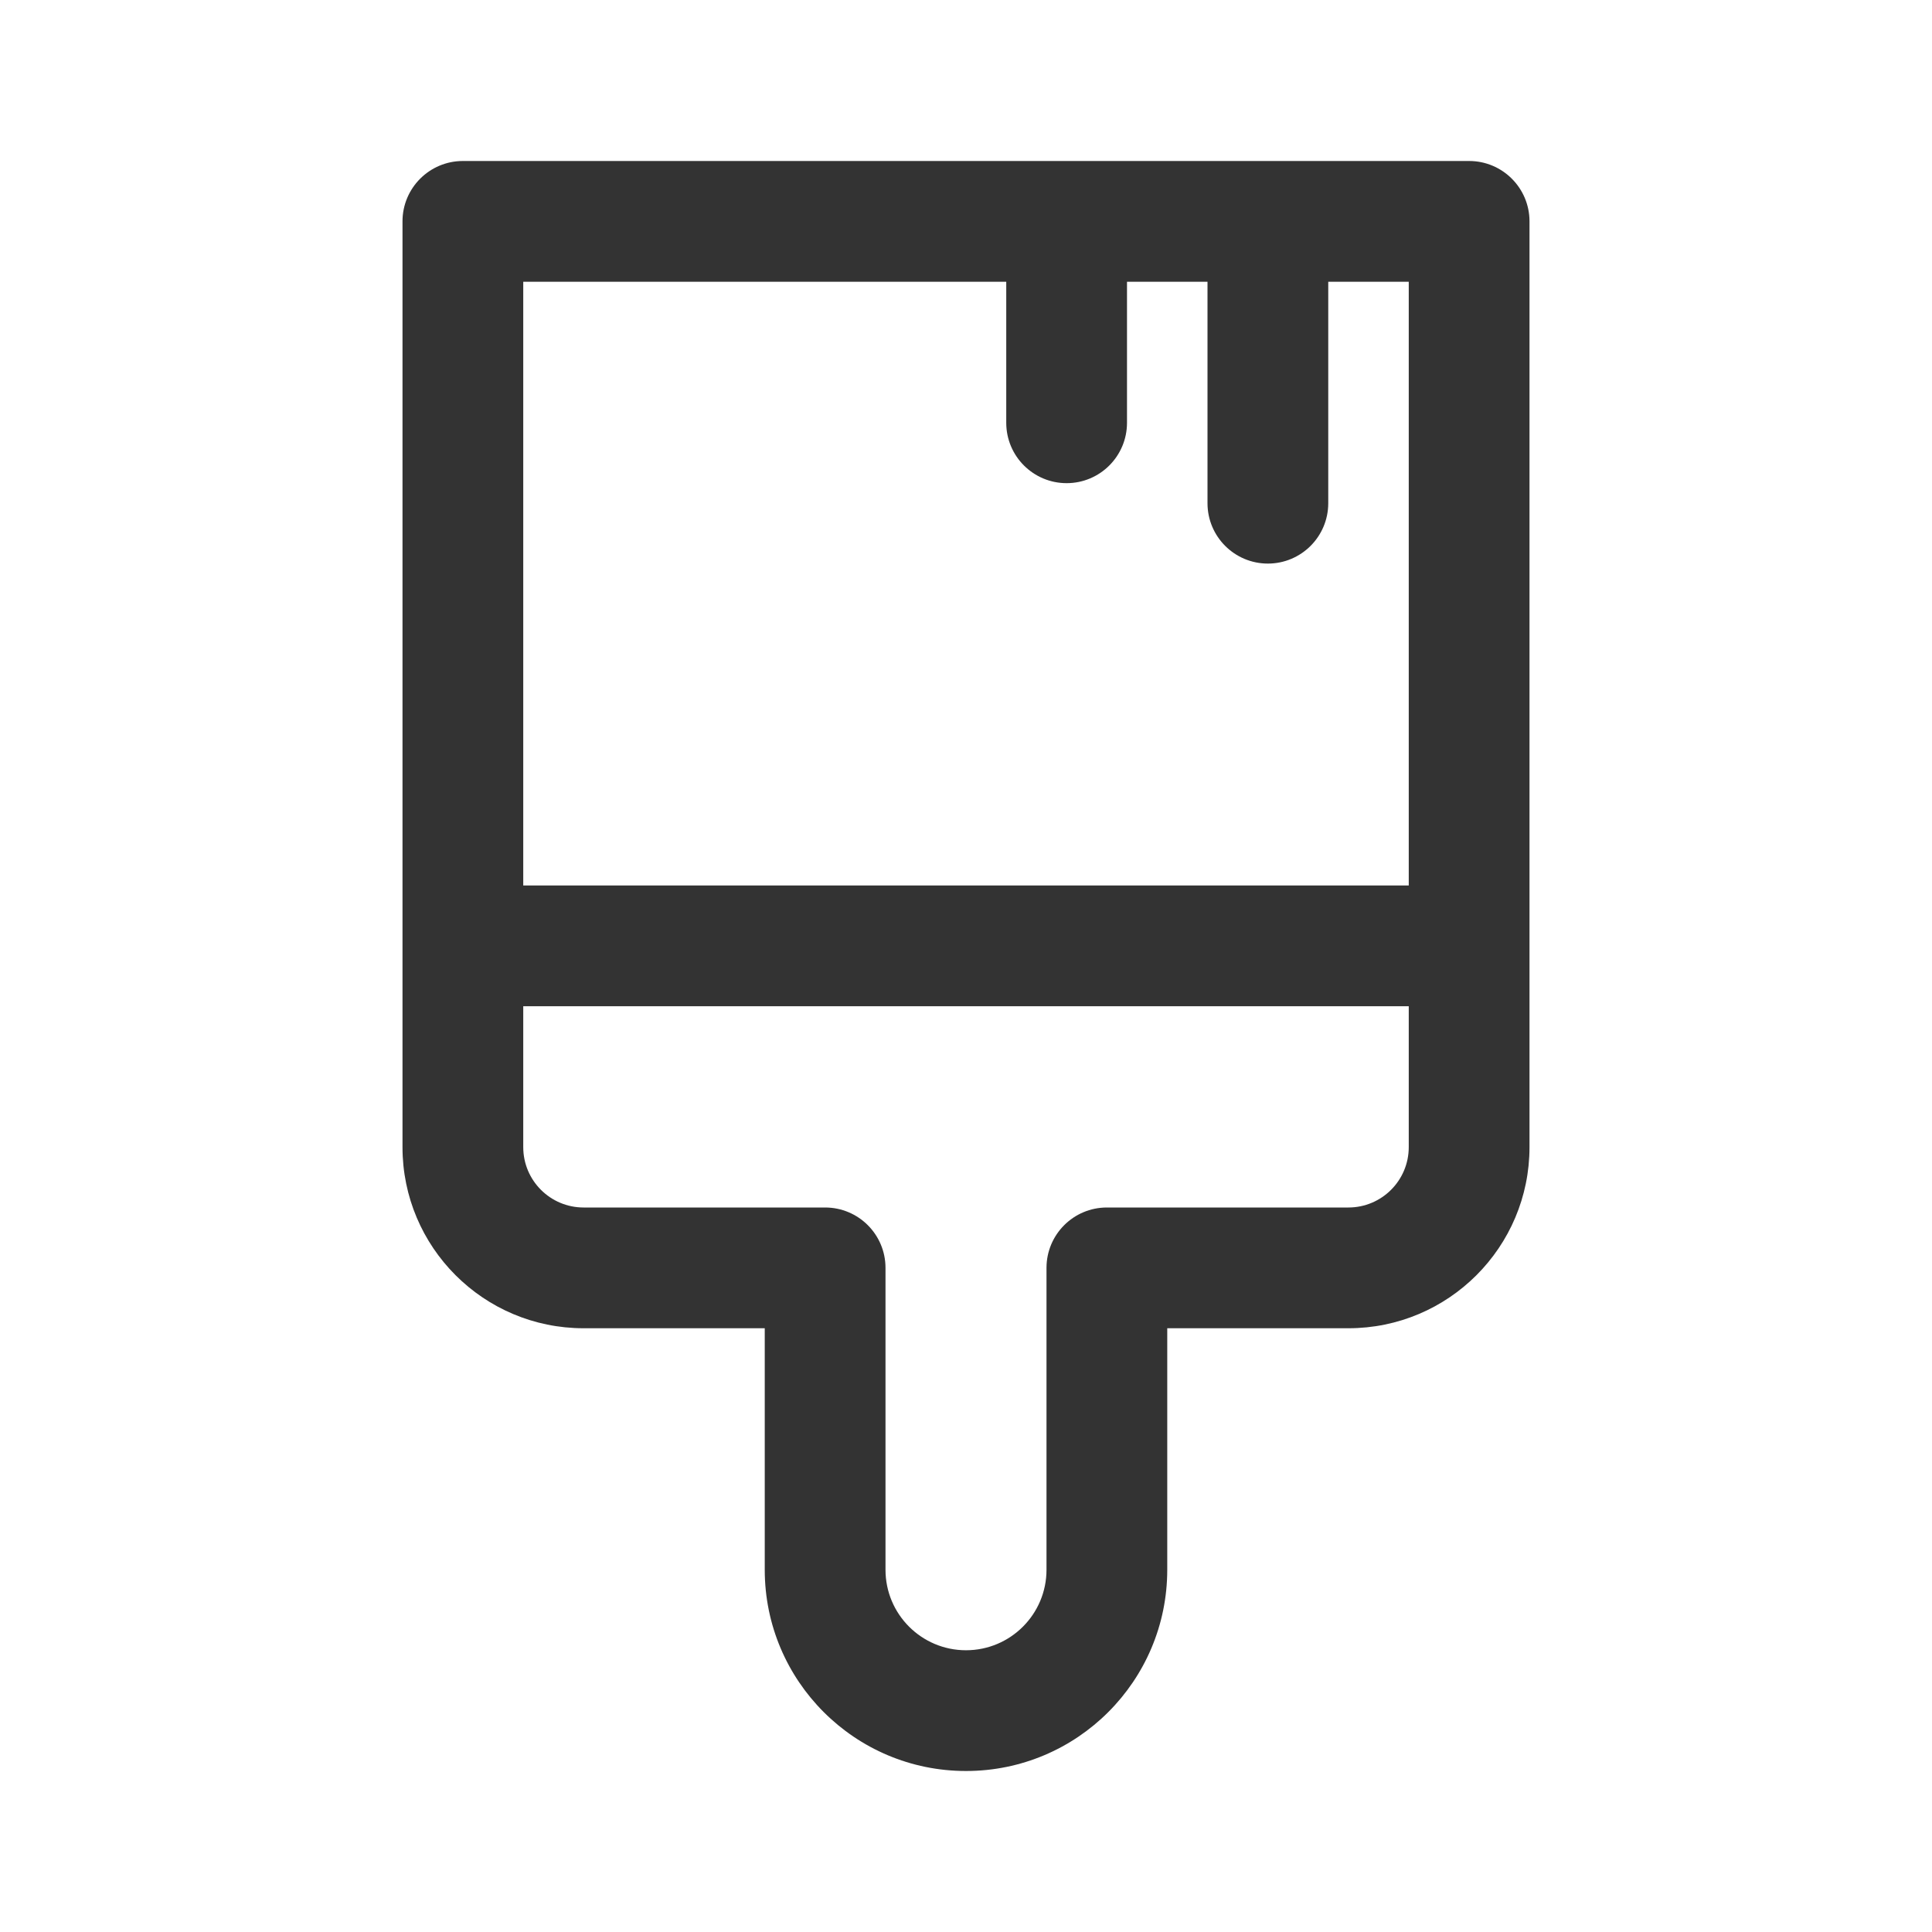
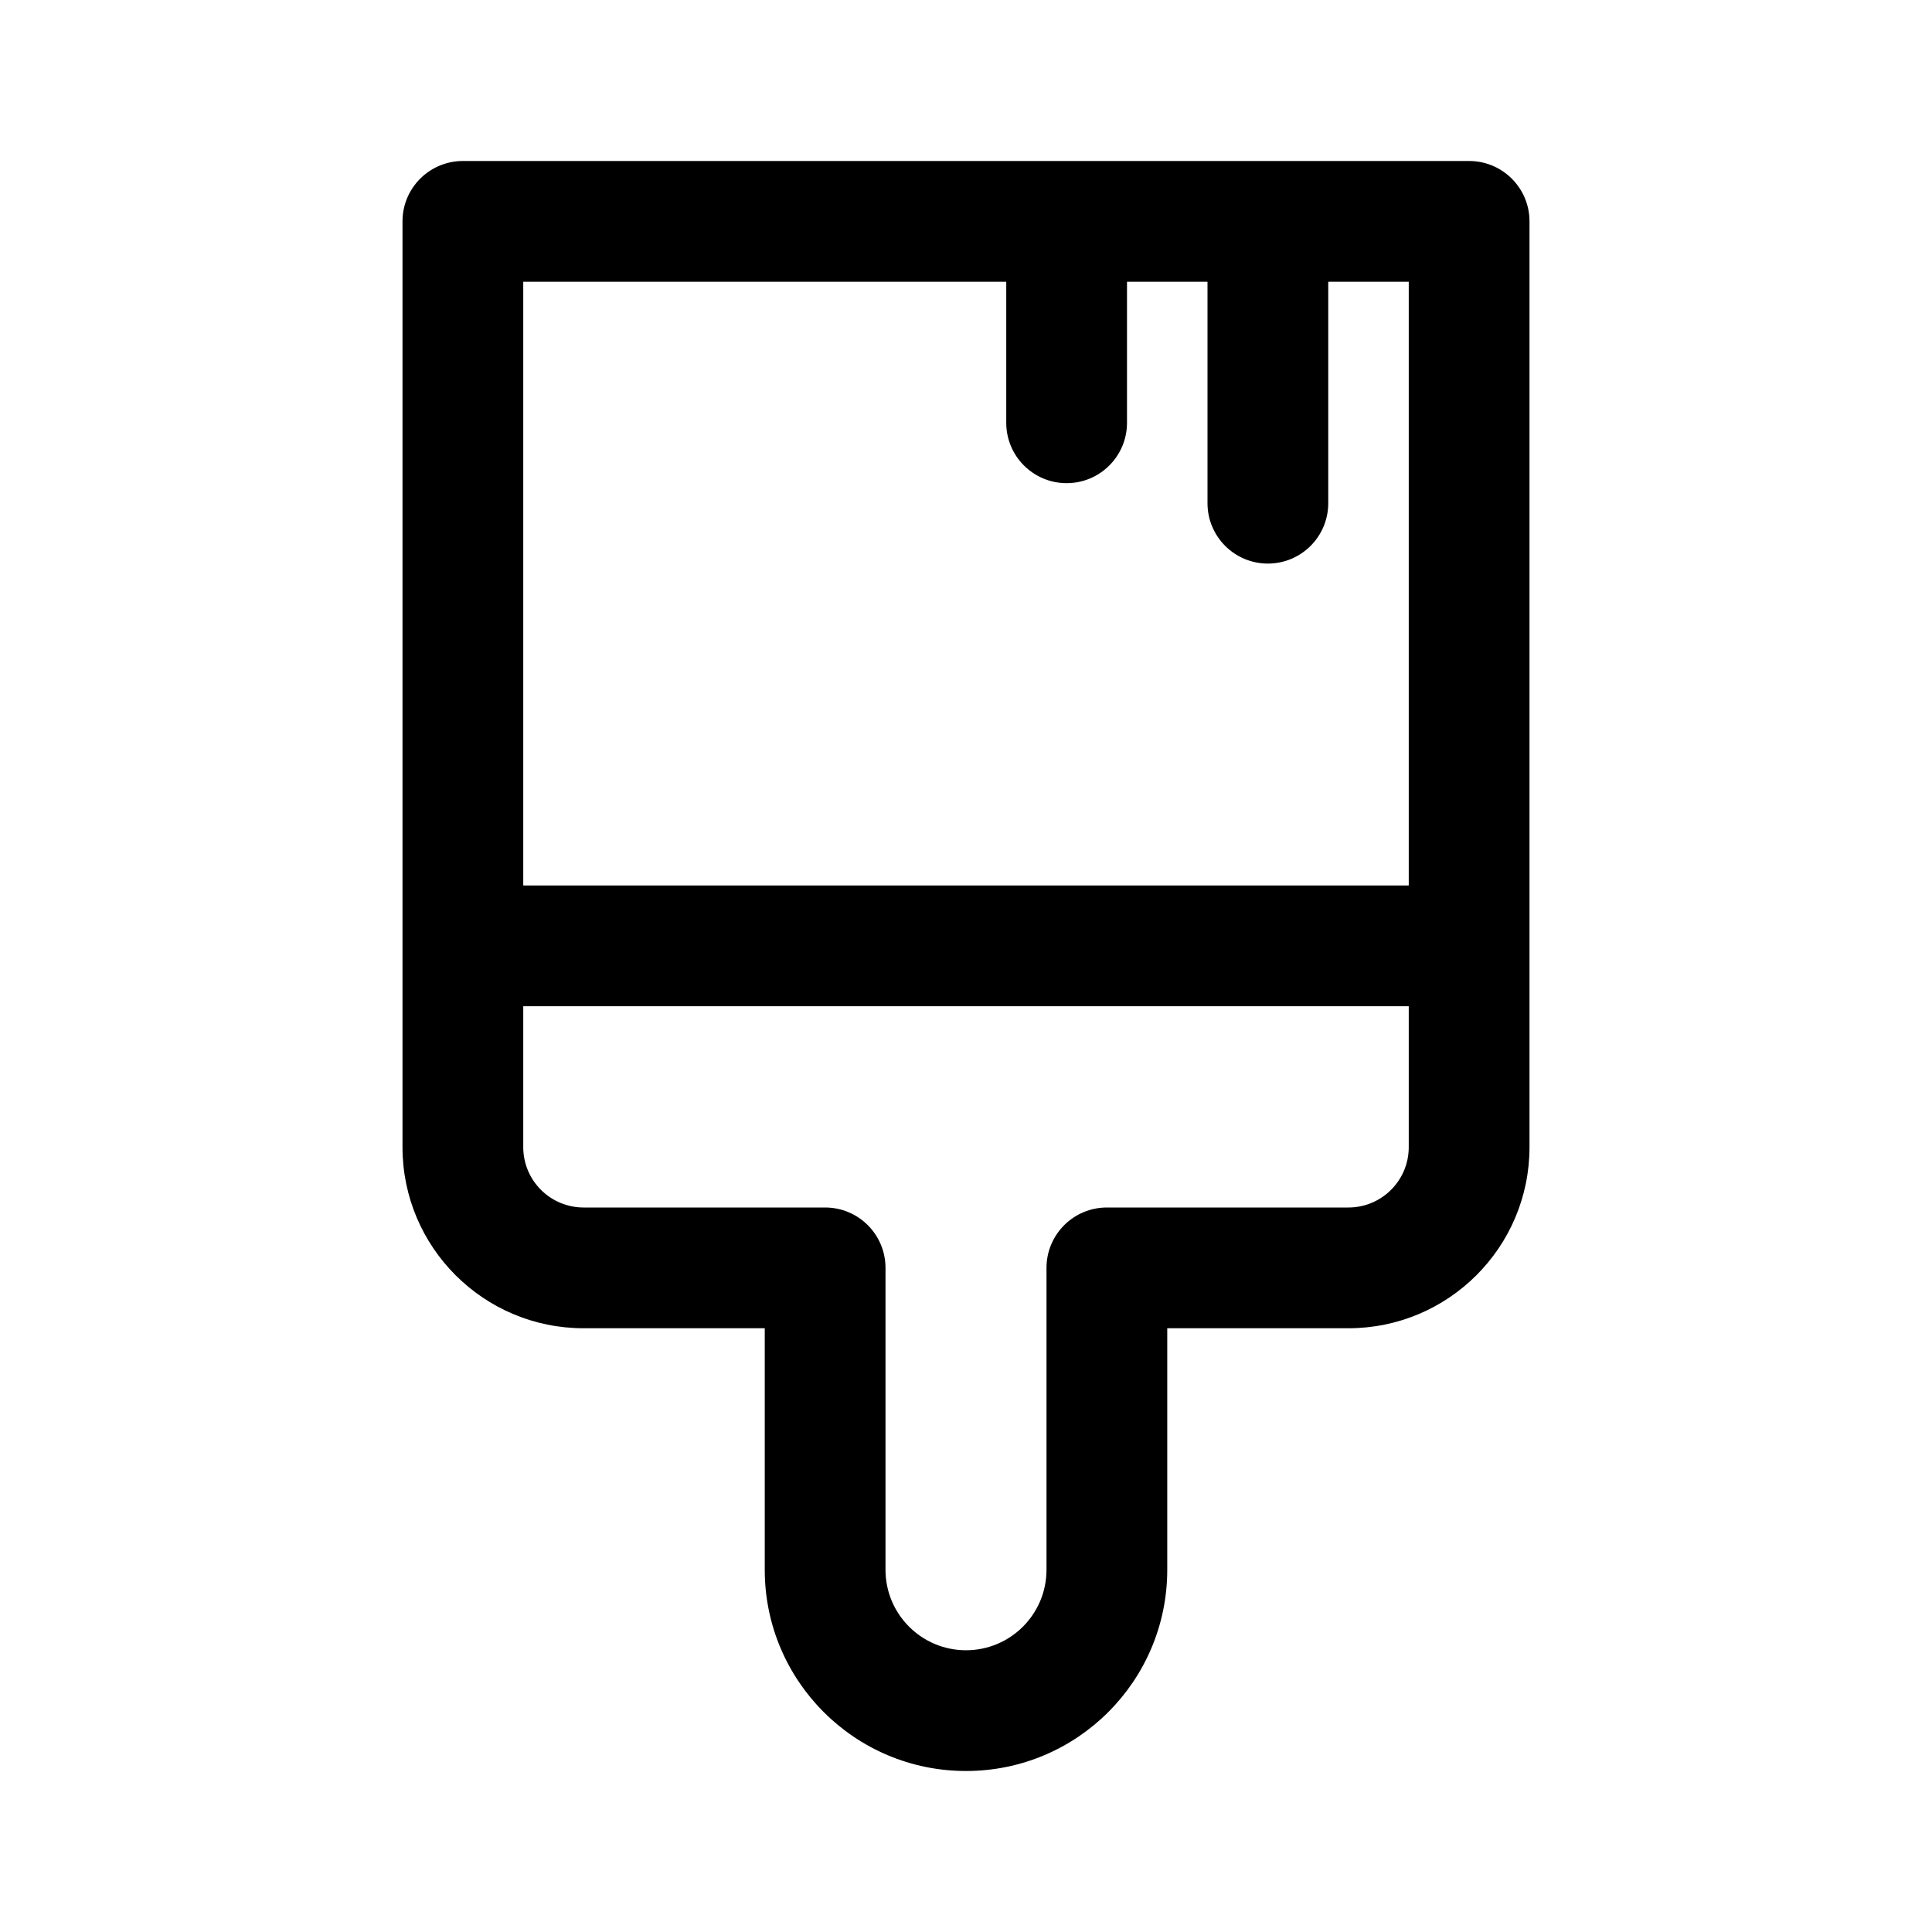
<svg xmlns="http://www.w3.org/2000/svg" width="24" height="24" viewBox="0 0 24 24">
-   <path fill="#333333" d="M5.75 2a.75.75 0 0 0-.75.75v11.5a2.25 2.25 0 0 0 2.25 2.25H9.5v3a2.5 2.5 0 1 0 5 0v-3h2.25A2.25 2.25 0 0 0 19 14.25V2.75a.75.75 0 0 0-.75-.75zm.75 9V3.5h6v1.752a.75.75 0 1 0 1.5 0V3.5h1v2.751a.75.75 0 1 0 1.5 0V3.5h1V11zm0 3.25V12.5h11v1.75a.75.75 0 0 1-.75.75h-3a.75.75 0 0 0-.75.75v3.75a1 1 0 0 1-2 0v-3.75a.75.75 0 0 0-.75-.75h-3a.75.75 0 0 1-.75-.75" />
+   <path fill="currentColor" d="M5.75 2a.75.75 0 0 0-.75.75v11.5a2.25 2.25 0 0 0 2.25 2.25H9.5v3a2.5 2.5 0 1 0 5 0v-3h2.25A2.25 2.25 0 0 0 19 14.25V2.75a.75.75 0 0 0-.75-.75zm.75 9V3.5h6v1.752a.75.75 0 1 0 1.5 0V3.5h1v2.751a.75.75 0 1 0 1.5 0V3.5h1V11zm0 3.25V12.5h11v1.75a.75.75 0 0 1-.75.75h-3a.75.75 0 0 0-.75.75v3.75a1 1 0 0 1-2 0v-3.75a.75.75 0 0 0-.75-.75h-3a.75.75 0 0 1-.75-.75" />
</svg>
